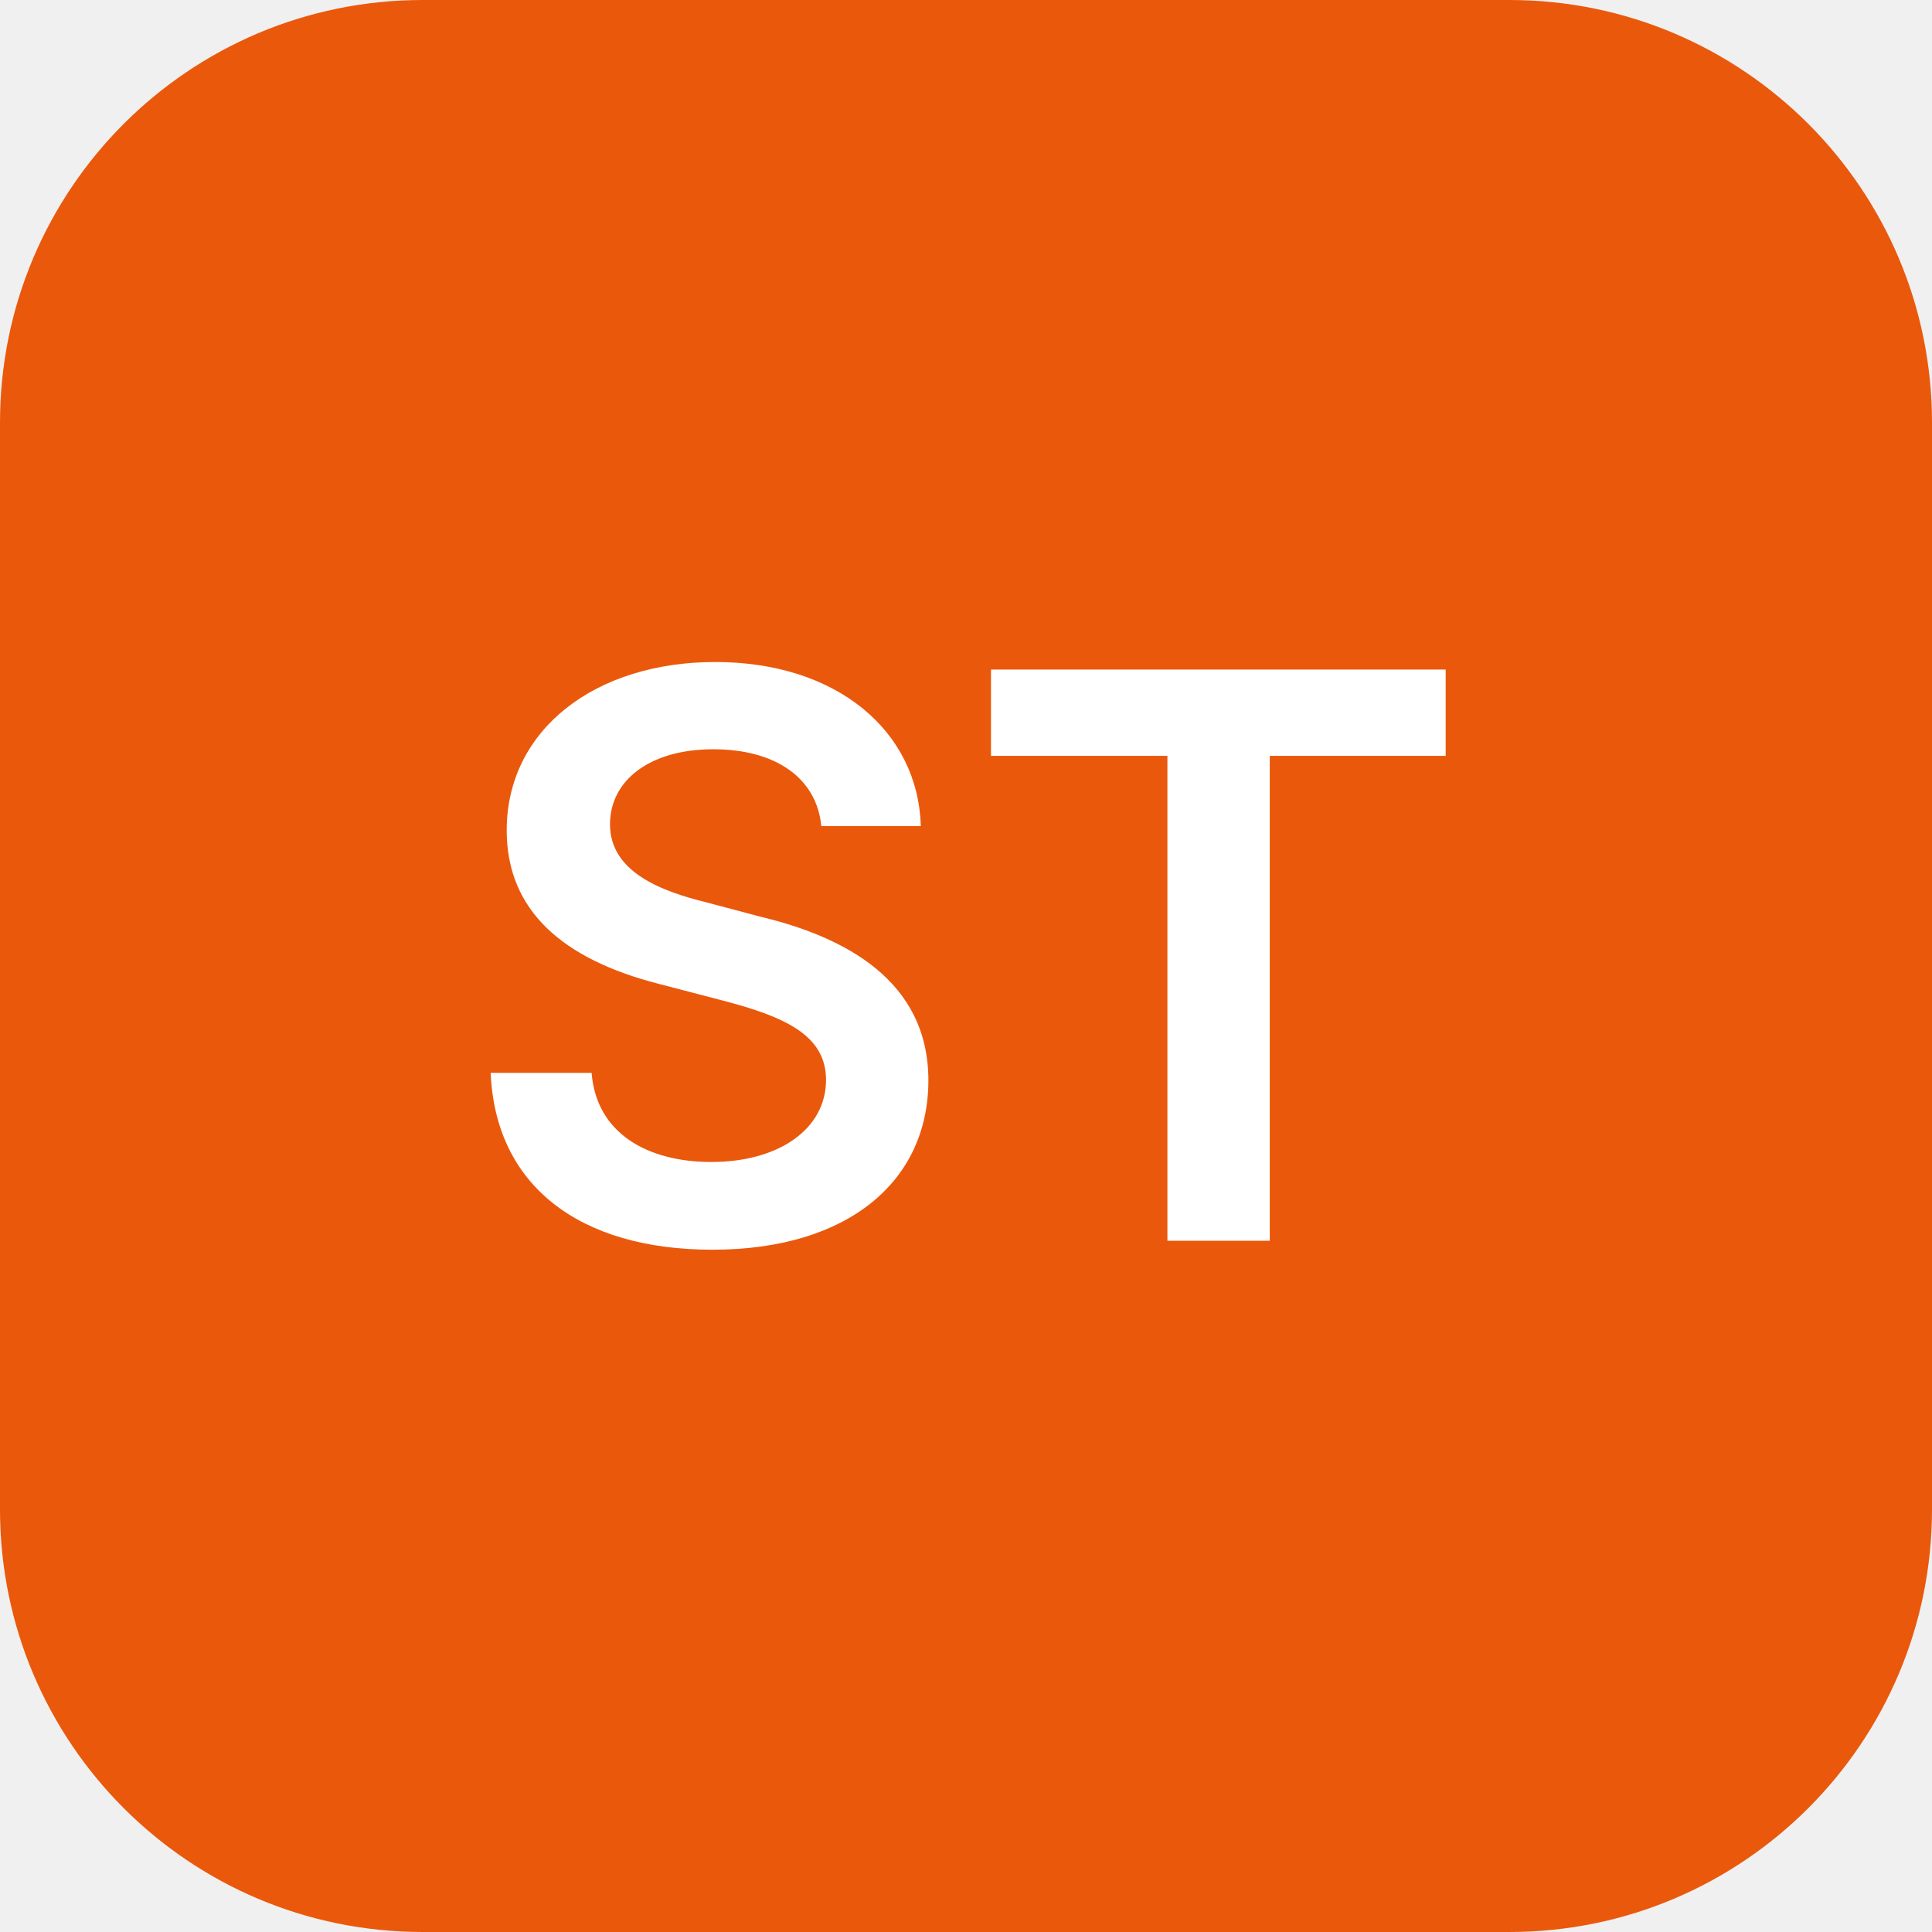
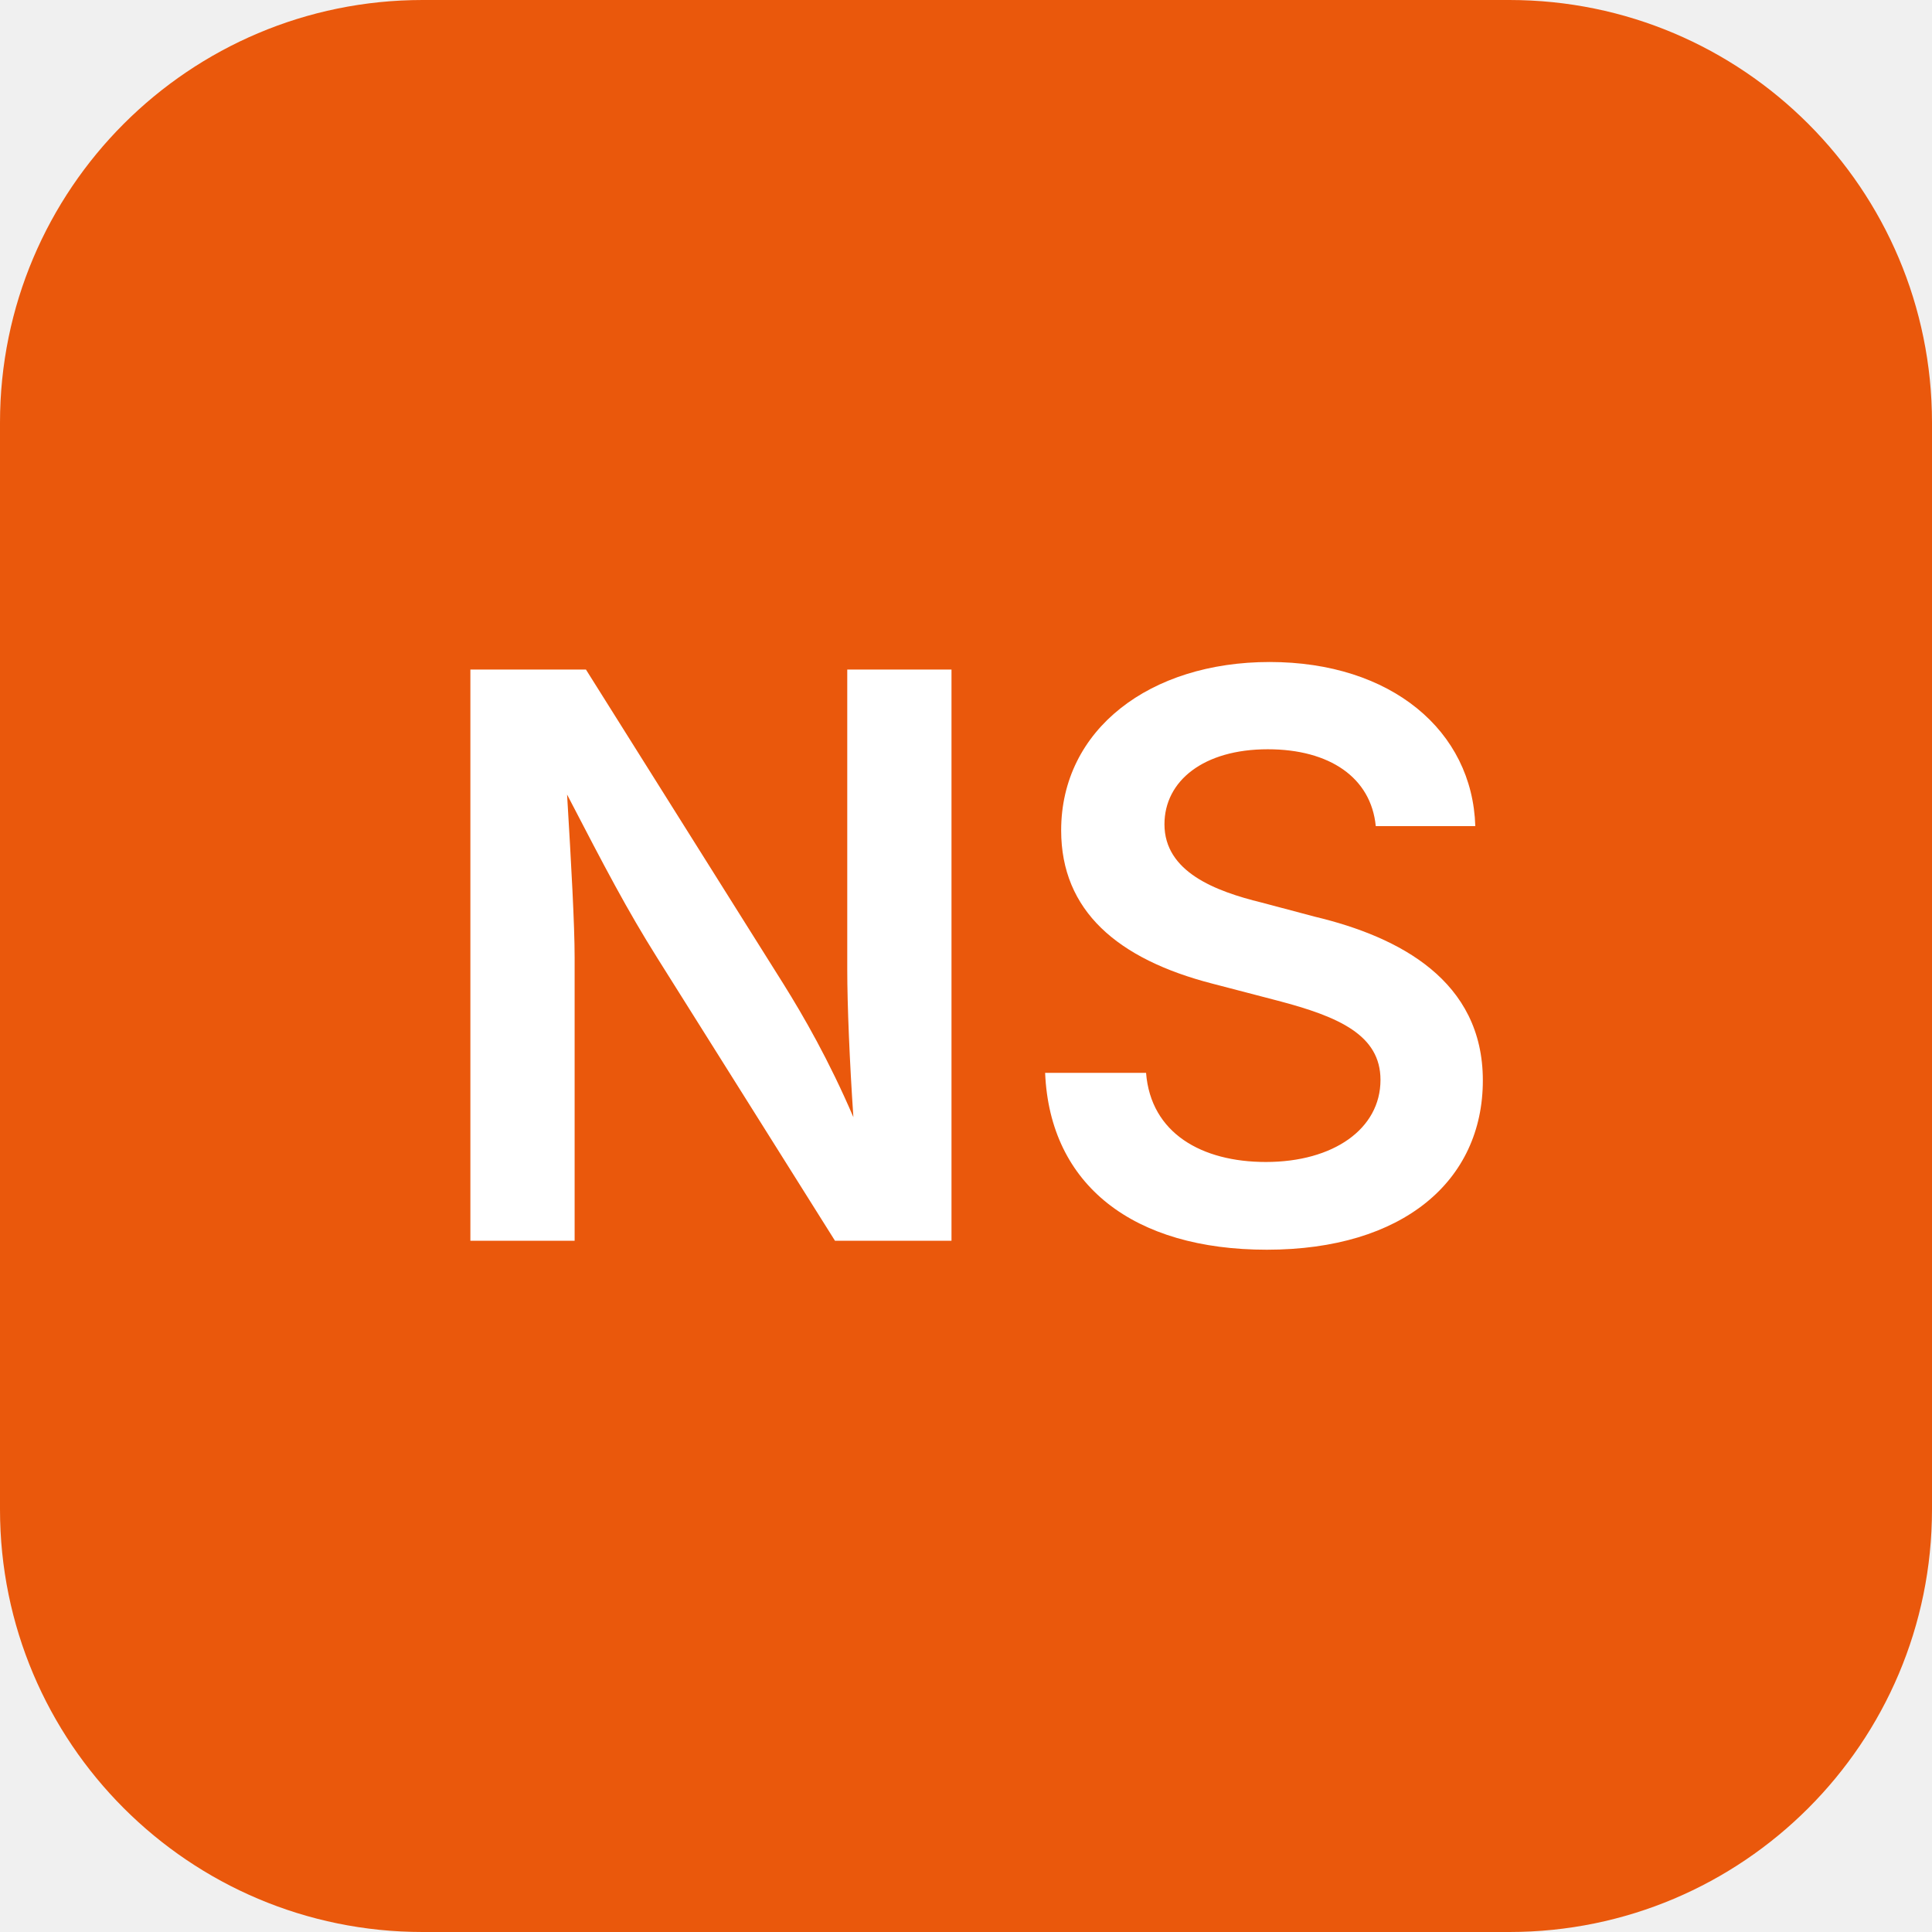
<svg xmlns="http://www.w3.org/2000/svg" viewBox="0 0 64 64">
  <rect width="64" height="64" rx="14" fill="#ea580c" />
-   <text x="32" y="32" dy="0.35em" text-anchor="middle" font-family="ui-sans-serif, system-ui, -apple-system, sans-serif" font-size="26" font-weight="600" fill="#ffffff">ST</text>
+   <text x="32" y="32" dy="0.35em" text-anchor="middle" font-family="ui-sans-serif, system-ui, -apple-system, sans-serif" font-size="26" font-weight="600" fill="#ffffff">NS</text>
</svg>
